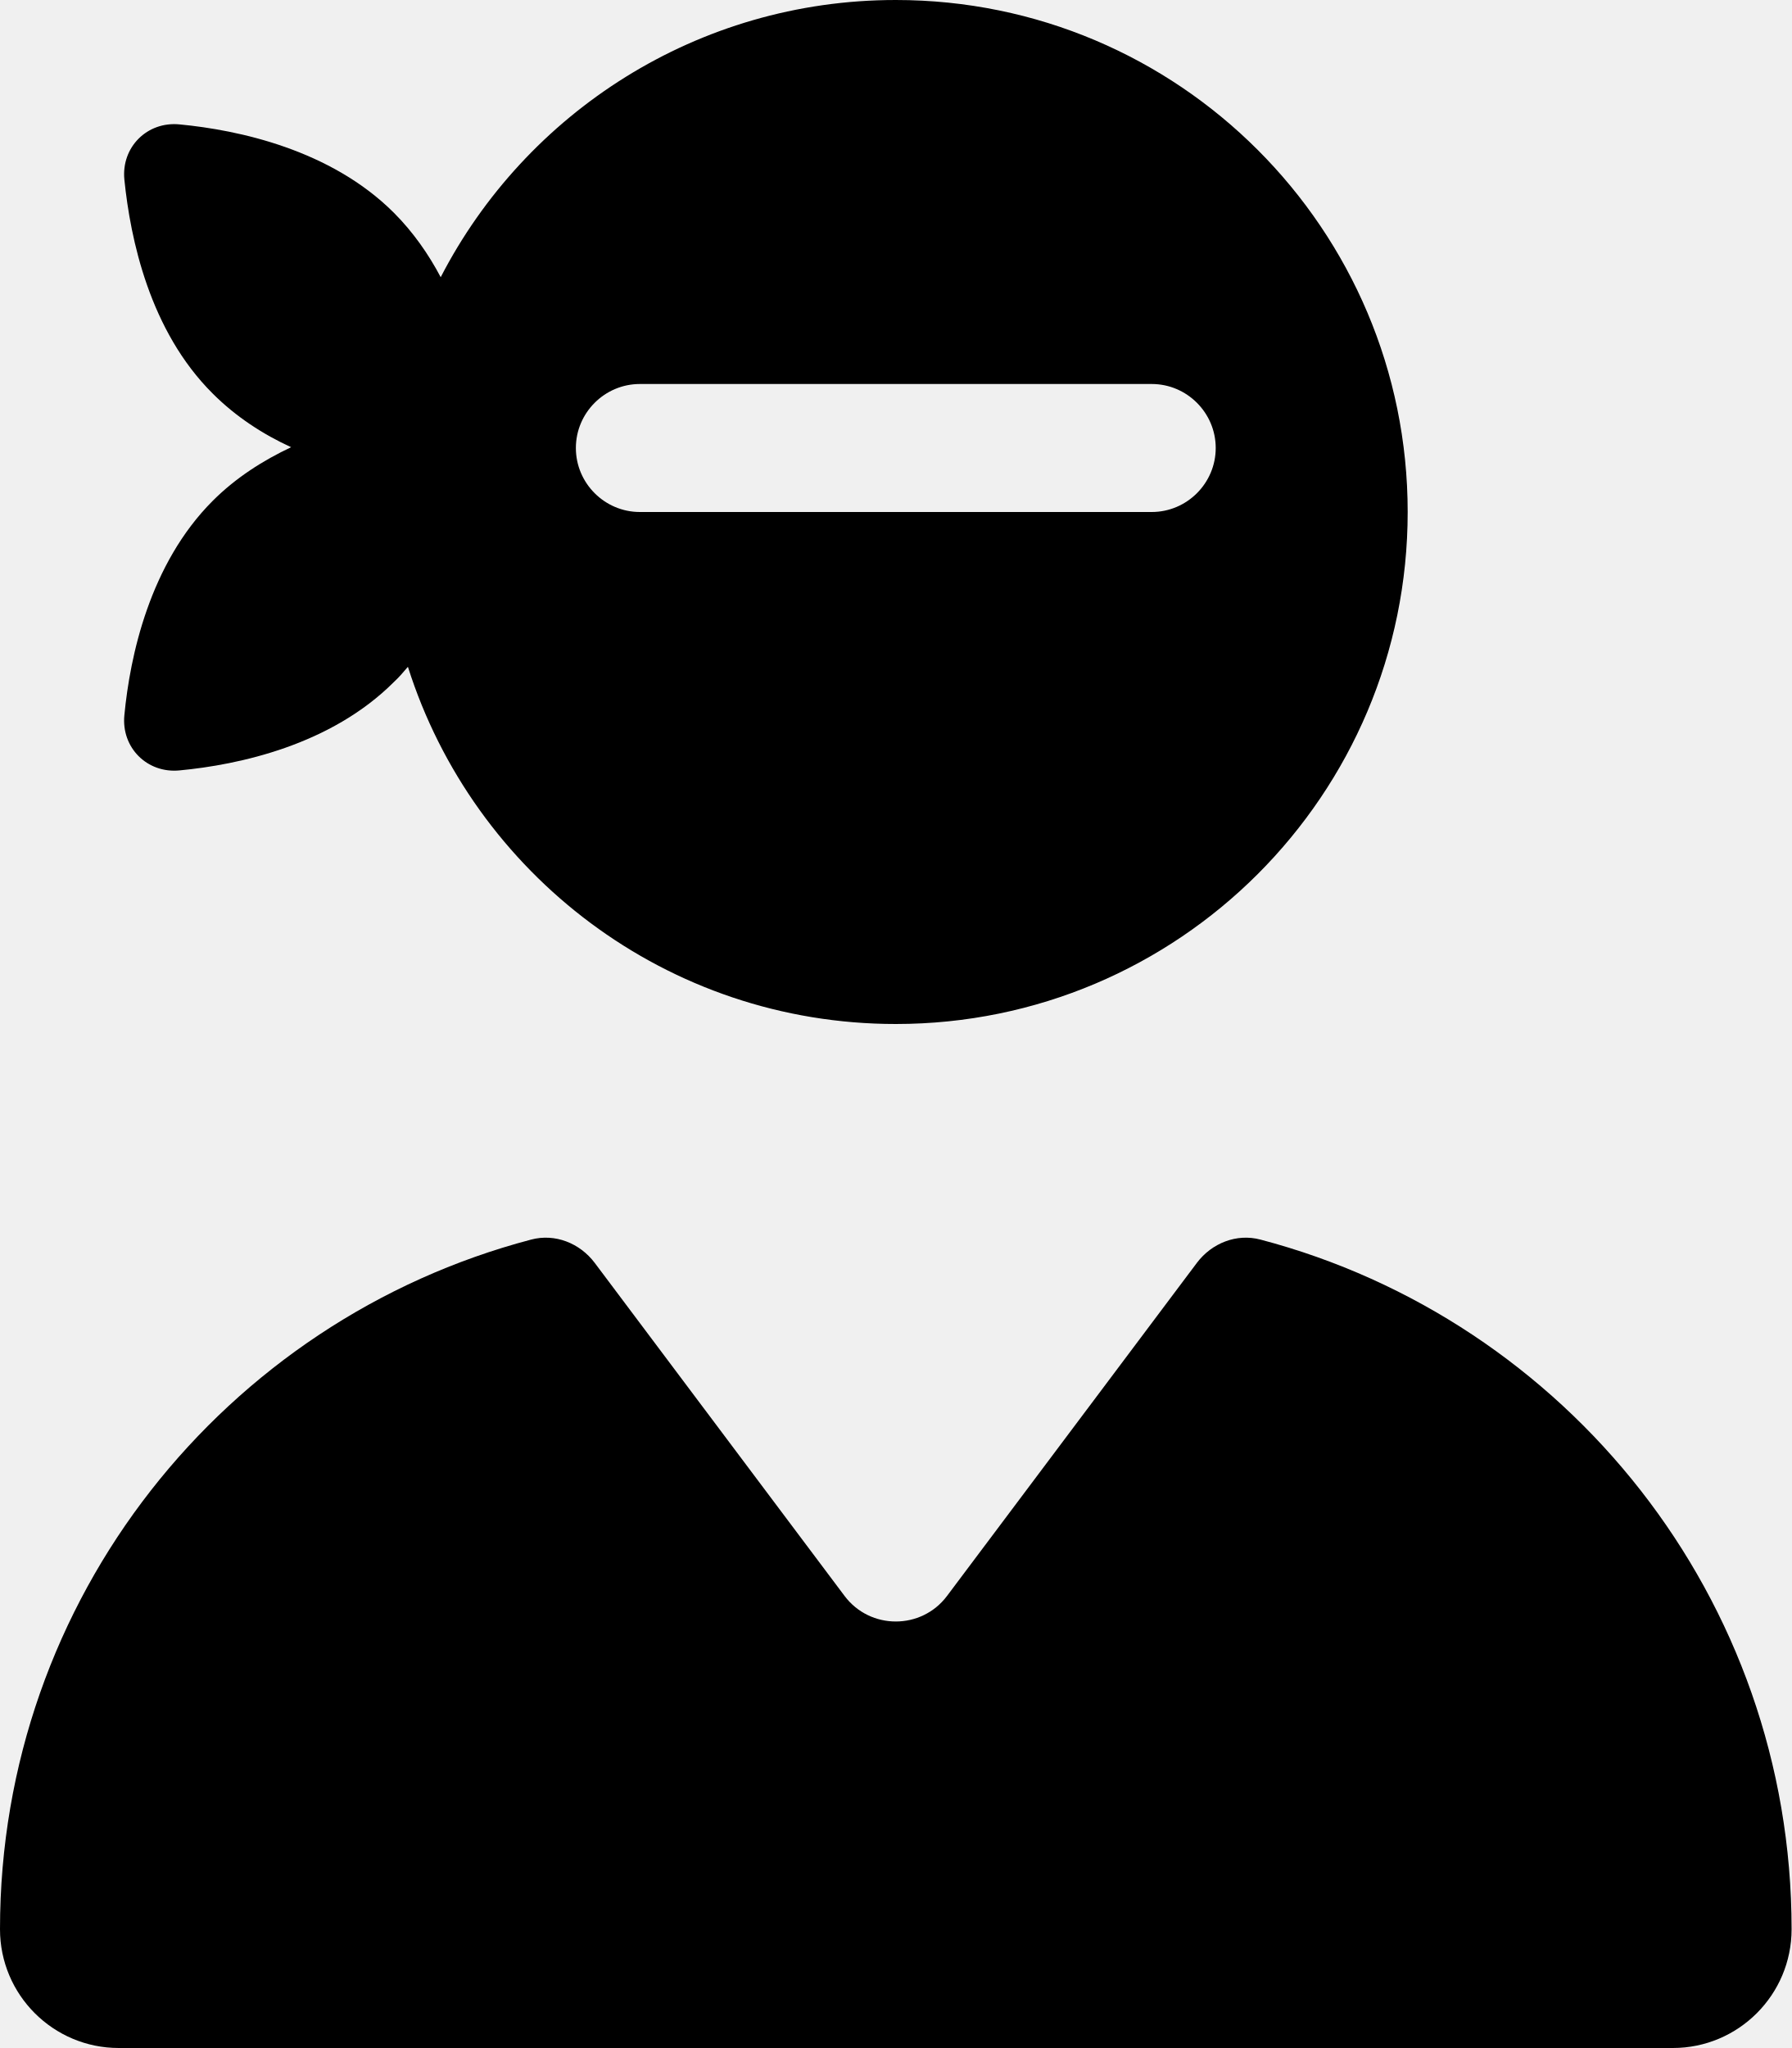
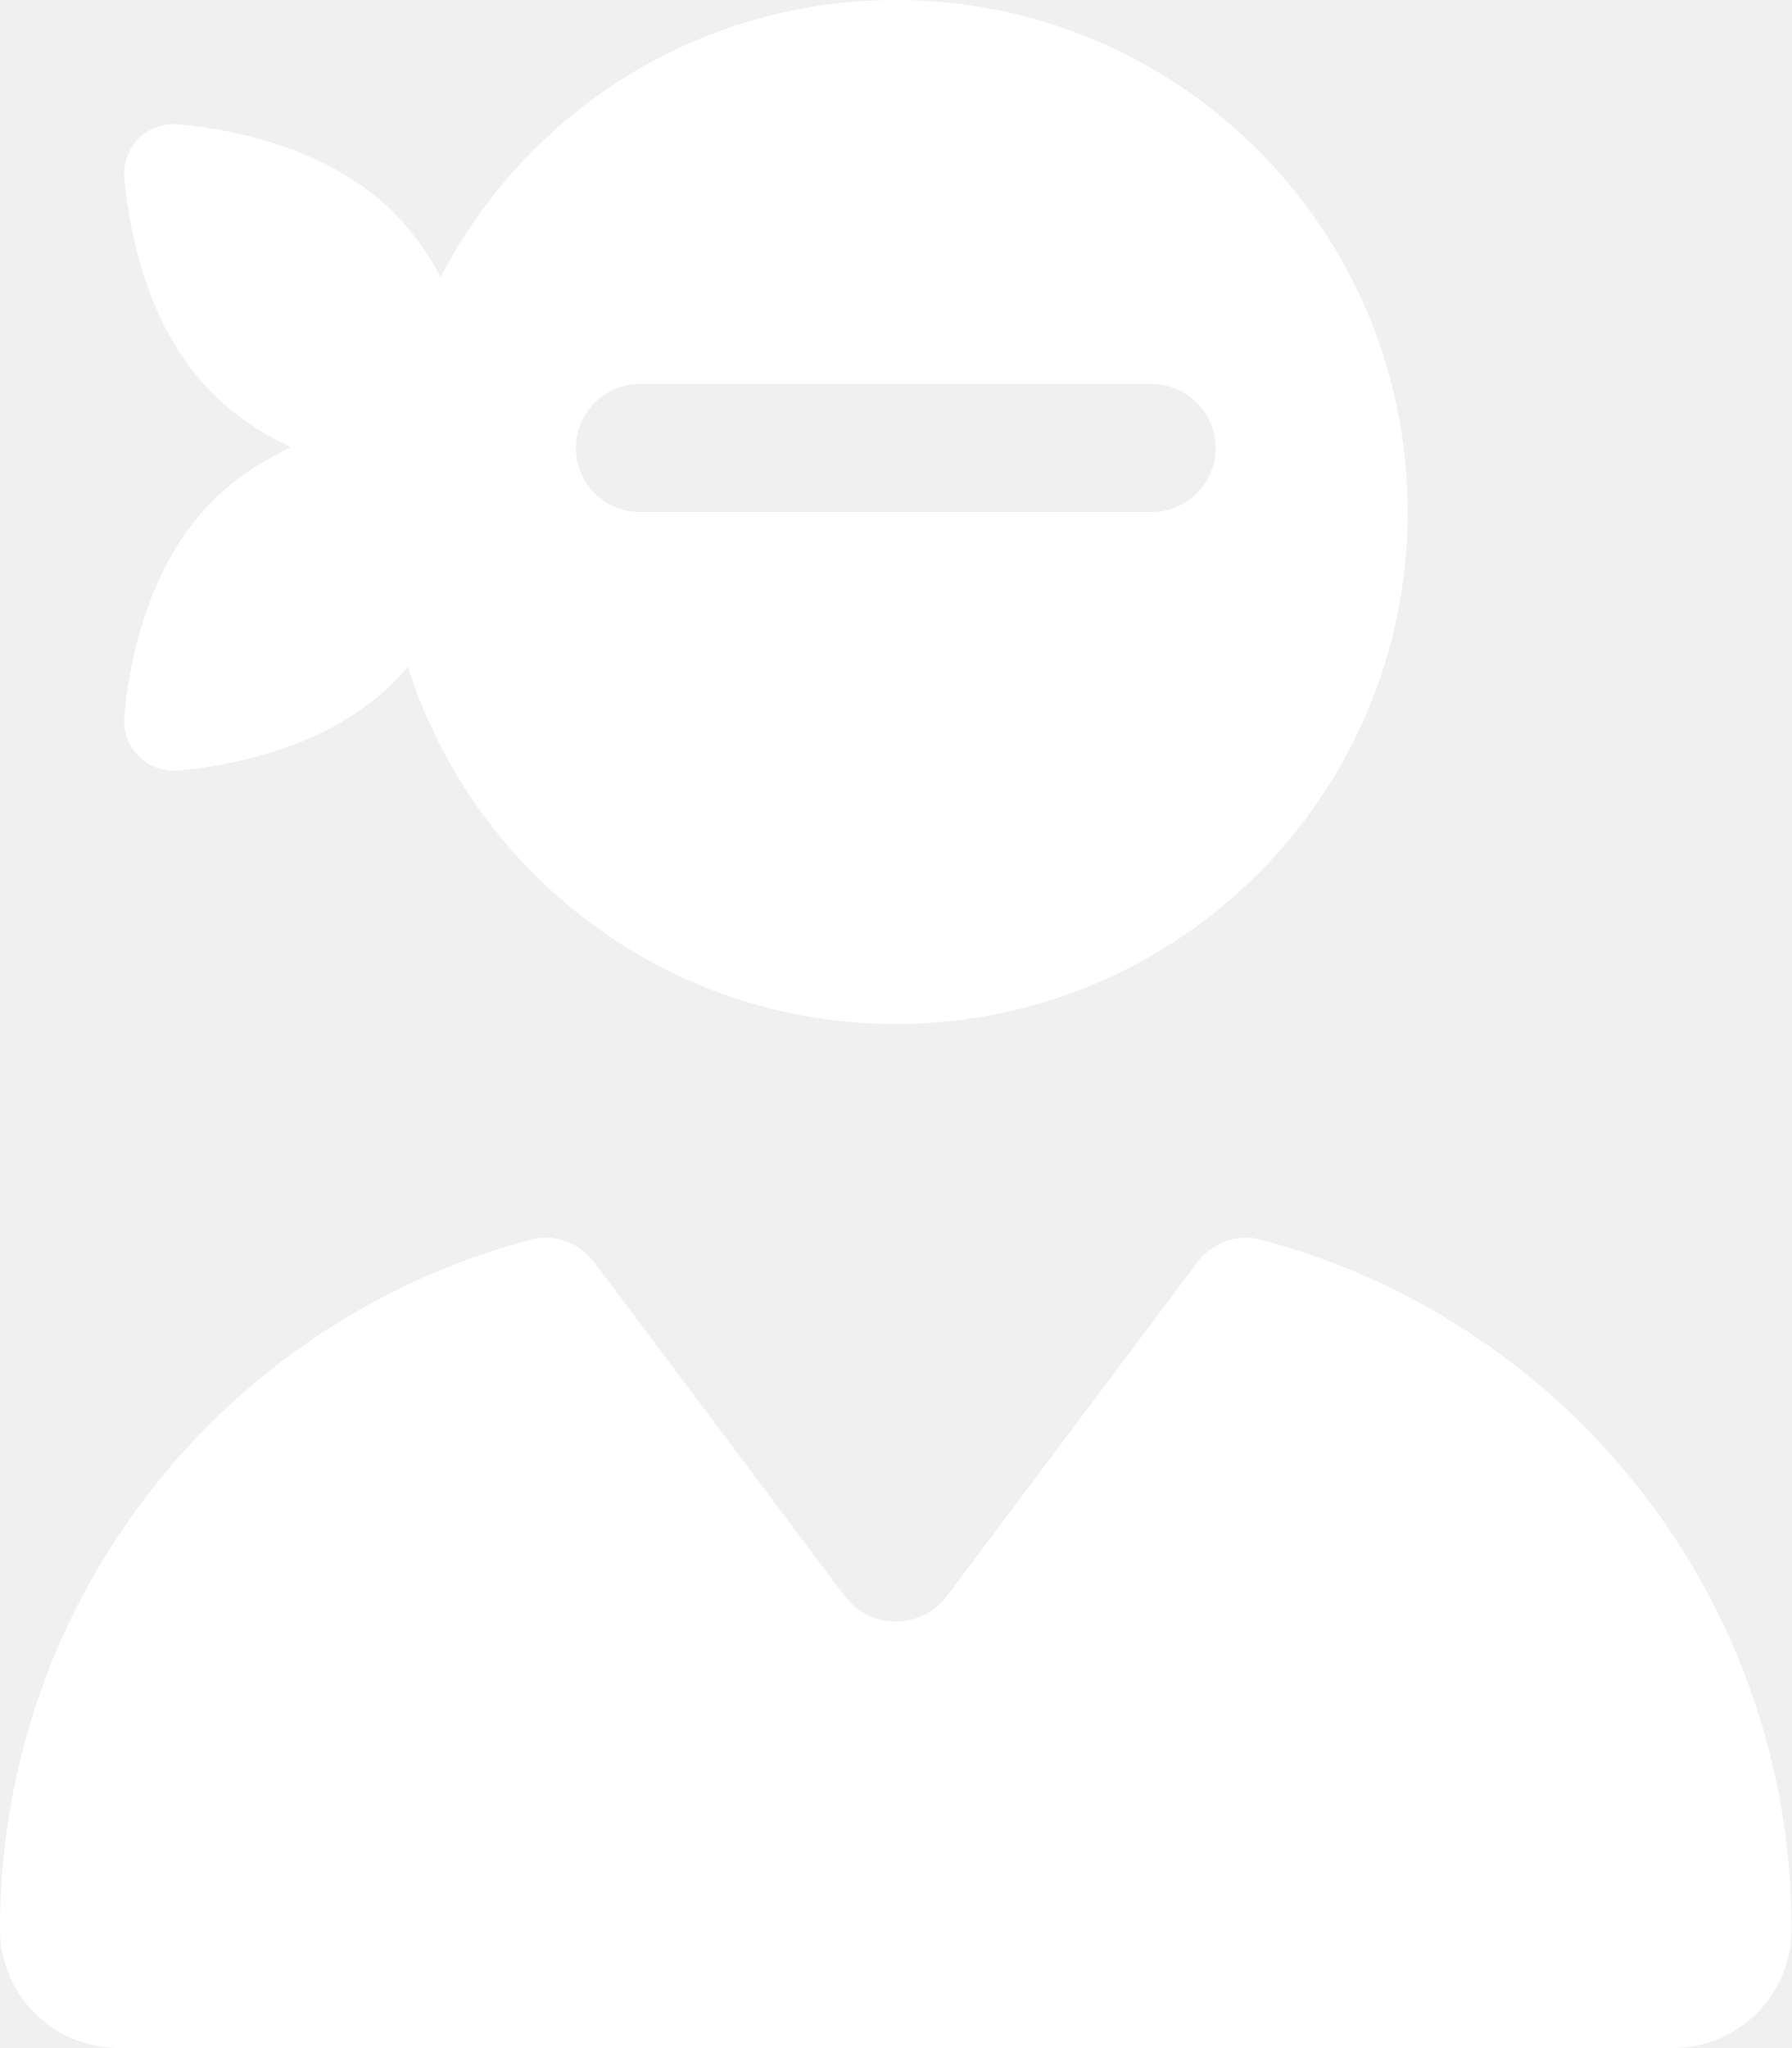
- <svg xmlns="http://www.w3.org/2000/svg" viewBox="0 0 448 512">
+ <svg xmlns="http://www.w3.org/2000/svg" fill="#ffffff" viewBox="0 0 448 512">
  <path d="M224 256c-57.2 0-105.6-37.5-122-89.3c-1.1 1.3-2.2 2.6-3.5 3.8c-15.8 15.8-38.8 20.7-53.6 22.1c-8.1 .8-14.6-5.7-13.8-13.8c1.4-14.7 6.3-37.8 22.1-53.6c5.8-5.8 12.6-10.1 19.6-13.4c-7-3.2-13.8-7.6-19.6-13.4C37.4 82.7 32.6 59.7 31.1 44.9c-.8-8.1 5.7-14.6 13.8-13.8c14.7 1.4 37.8 6.3 53.6 22.1c4.8 4.8 8.7 10.4 11.7 16.1C131.4 28.2 174.4 0 224 0c70.7 0 128 57.3 128 128s-57.3 128-128 128zM0 482.3C0 399.5 56.4 330 132.8 309.9c6-1.6 12.2 .9 15.9 5.8l62.5 83.3c6.4 8.5 19.2 8.5 25.6 0l62.5-83.3c3.7-4.9 9.9-7.4 15.9-5.8C391.6 330 448 399.5 448 482.3c0 16.4-13.3 29.7-29.7 29.7L29.7 512C13.3 512 0 498.7 0 482.3zM160 96c-8.8 0-16 7.2-16 16s7.2 16 16 16l128 0c8.8 0 16-7.2 16-16s-7.2-16-16-16L160 96z" />
</svg>
